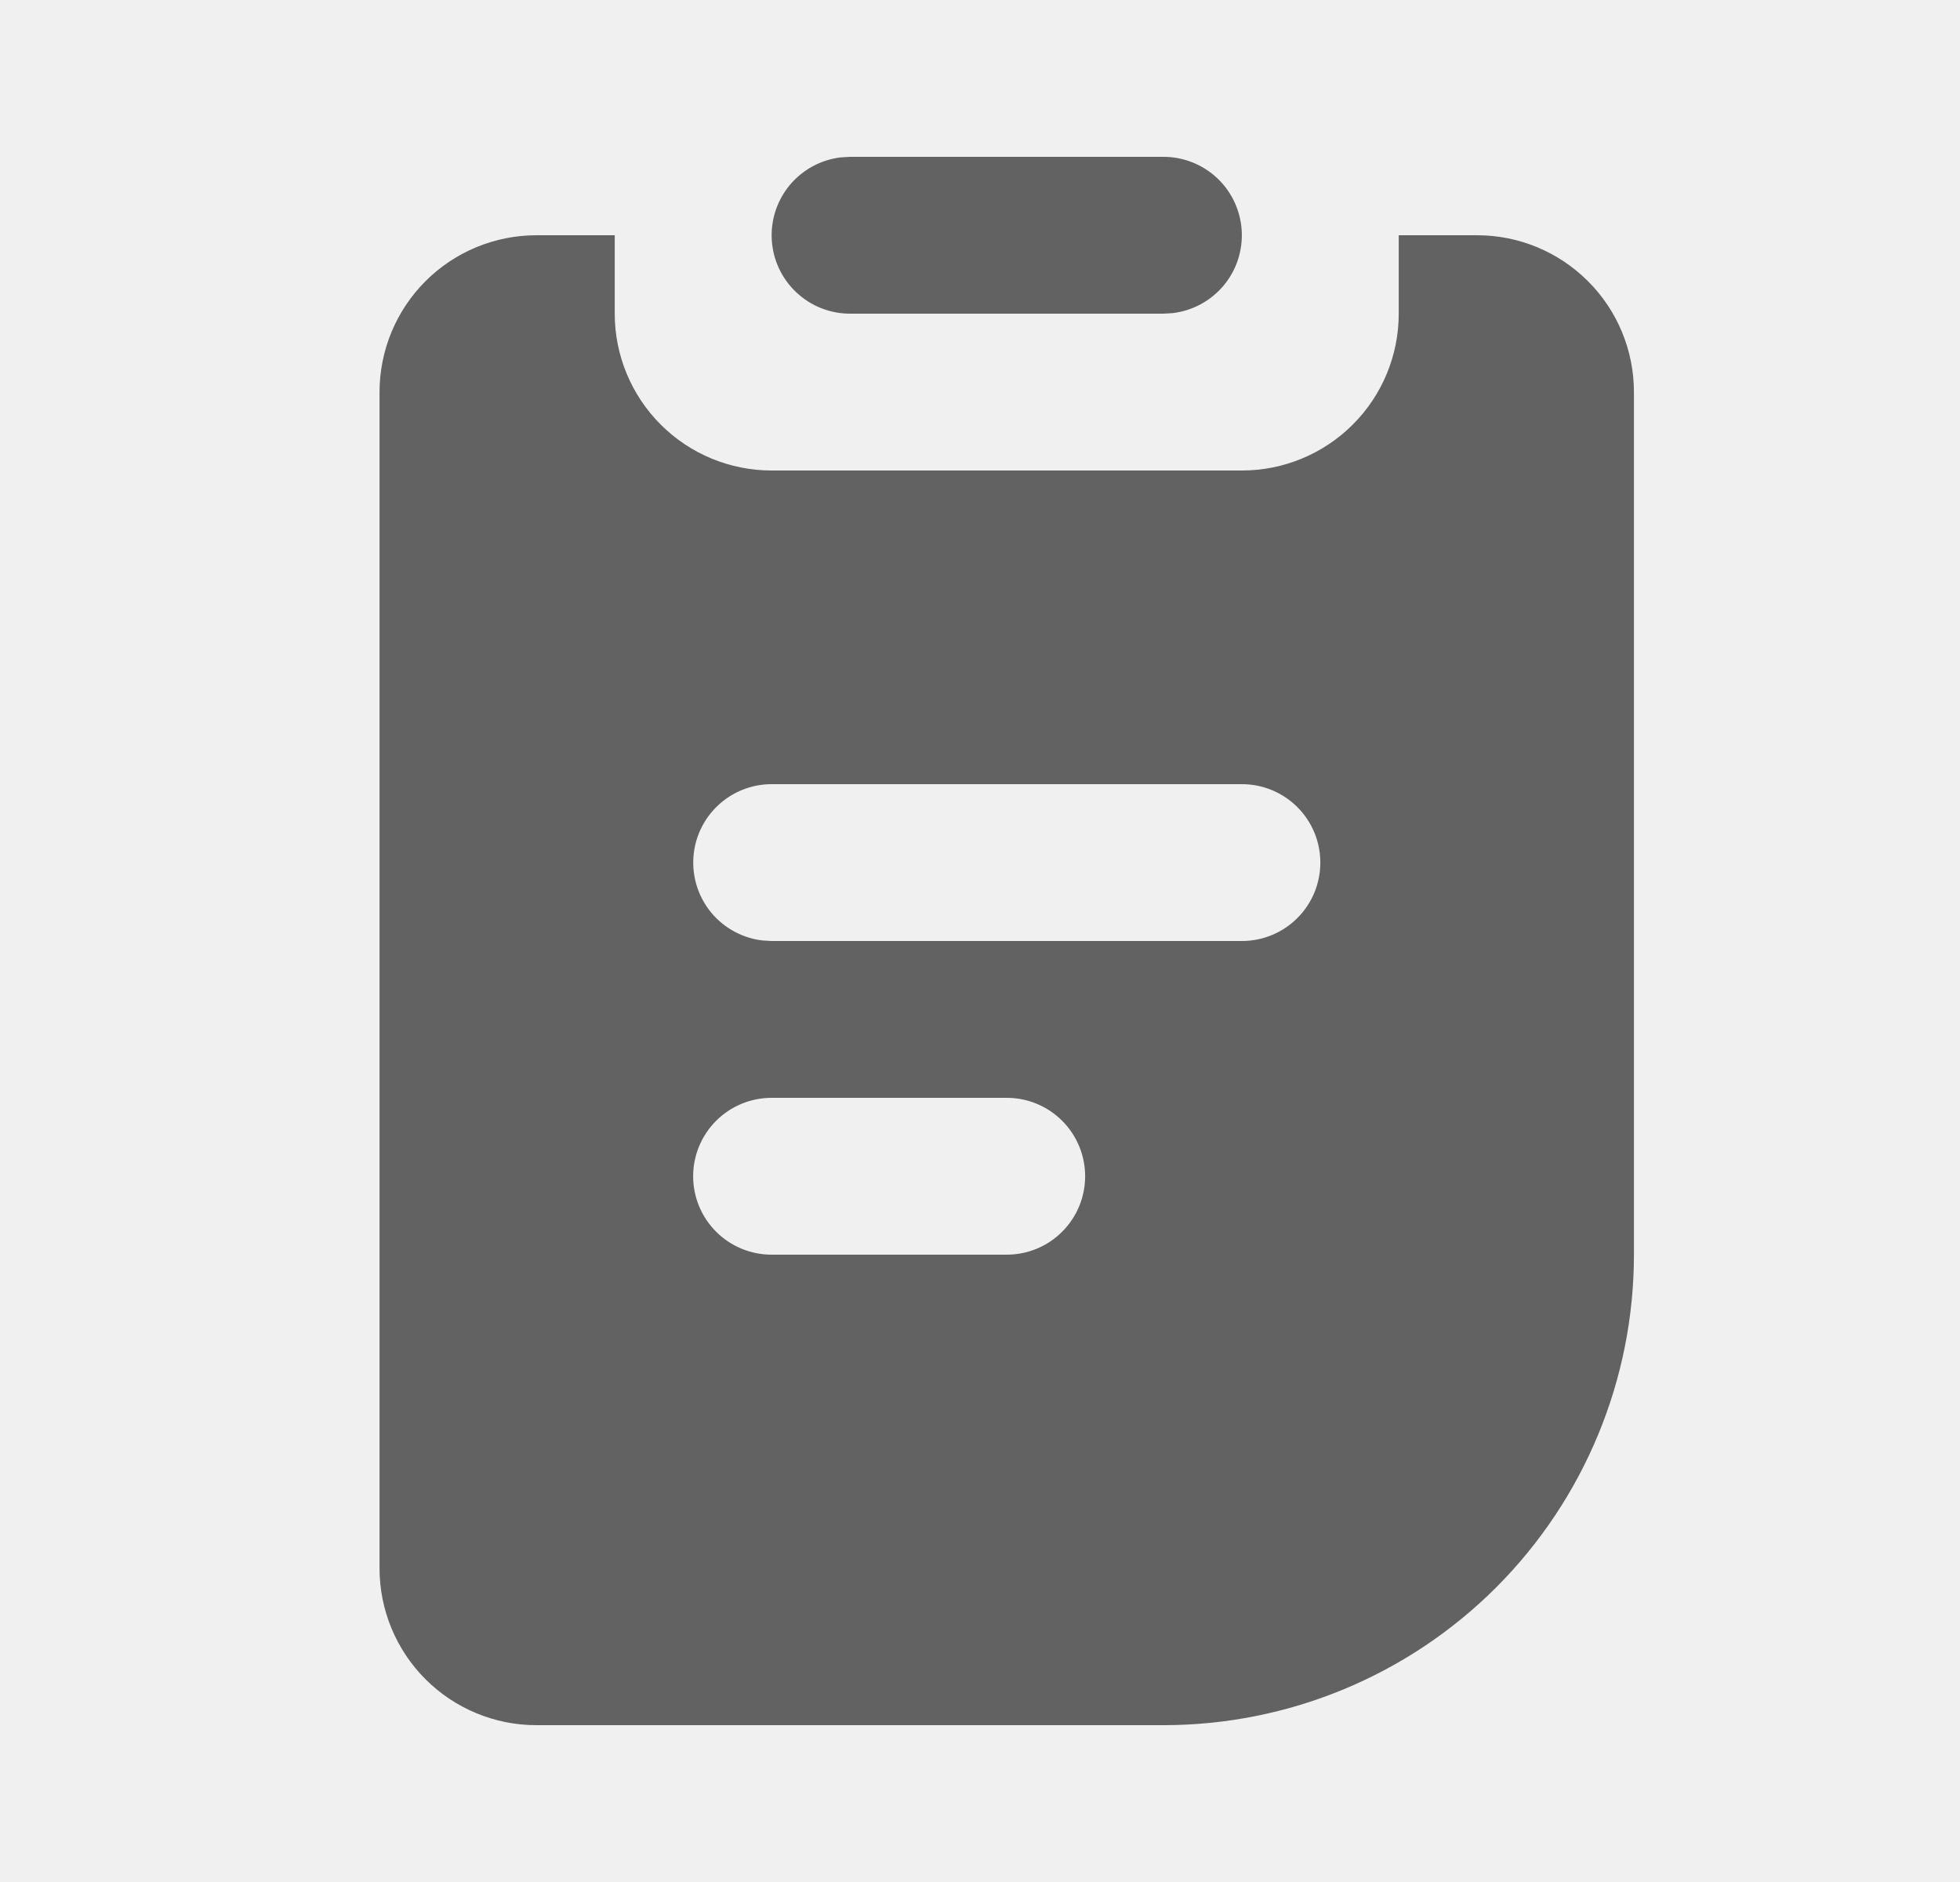
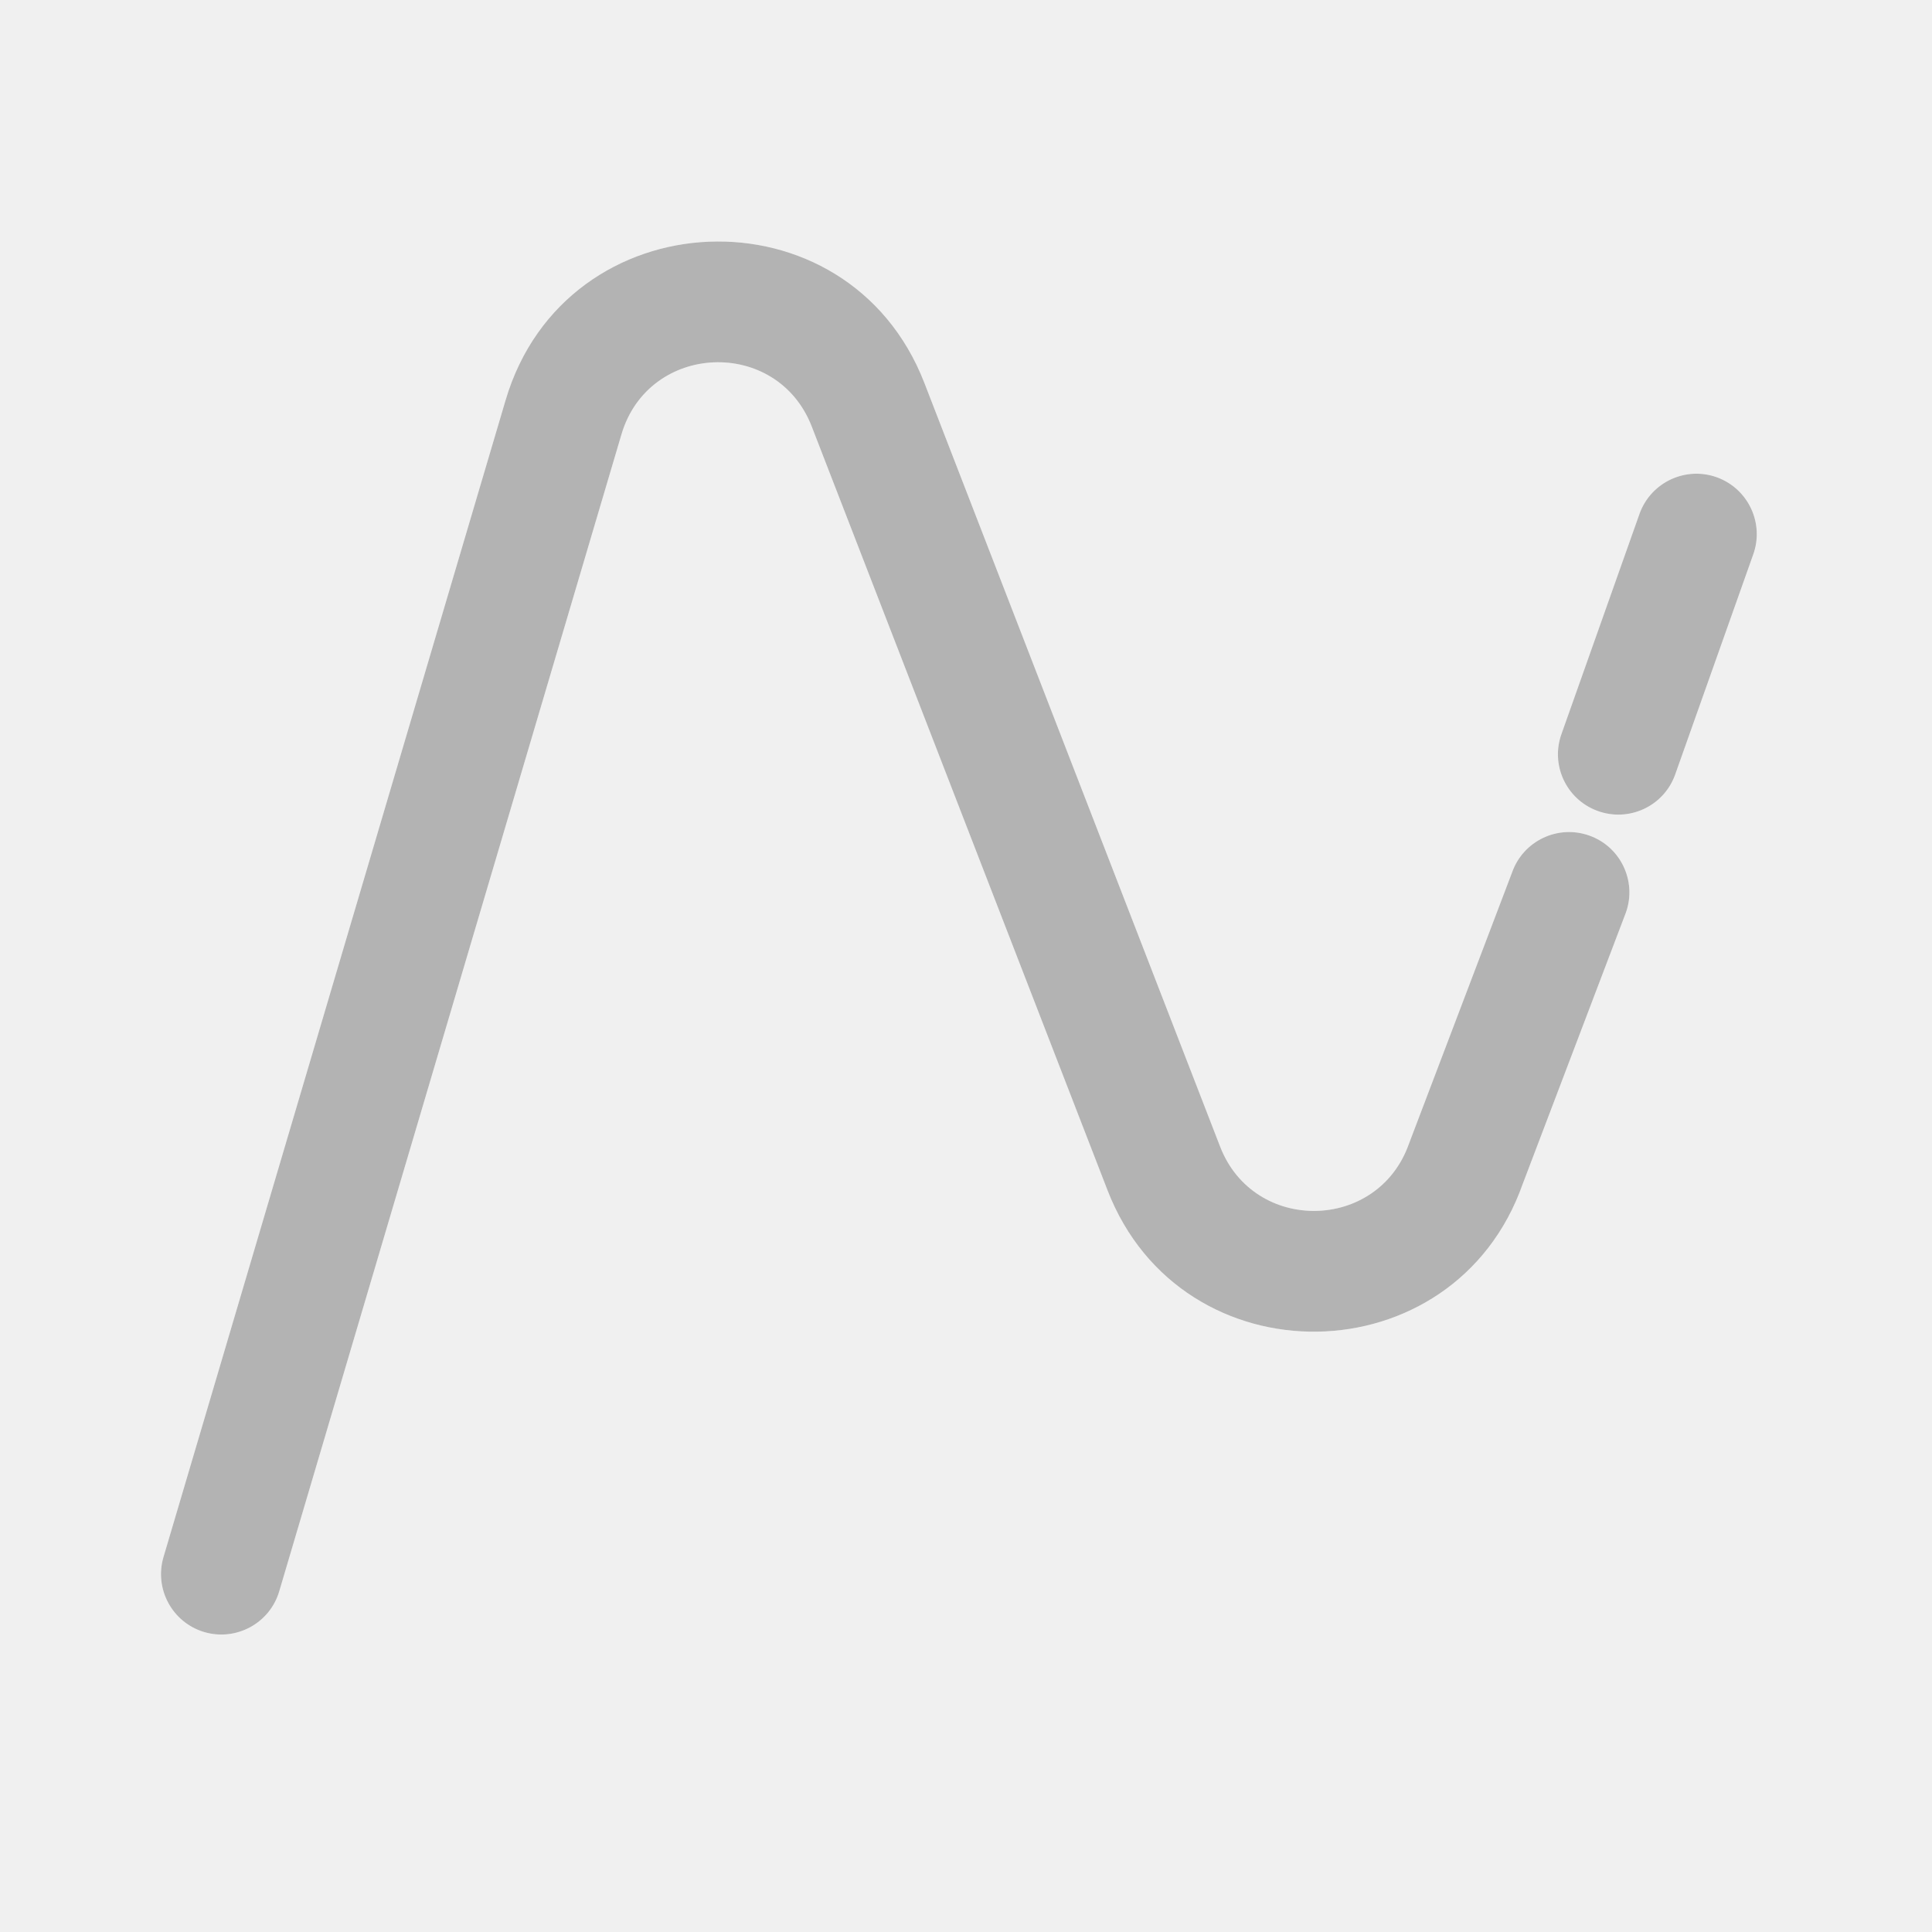
- <svg xmlns="http://www.w3.org/2000/svg" width="25" height="24" viewBox="0 0 25 24" fill="none">
-   <g clip-path="url(#clip0_214_3580)">
-     <path d="M7.841 3V4C7.841 4.53 8.052 5.039 8.427 5.414C8.802 5.789 9.311 6 9.841 6H15.841C16.372 6 16.88 5.789 17.255 5.414C17.631 5.039 17.841 4.53 17.841 4V3H18.841C19.372 3 19.88 3.211 20.255 3.586C20.631 3.961 20.841 4.47 20.841 5V16C20.841 17.591 20.209 19.117 19.084 20.243C17.959 21.368 16.433 22 14.841 22H6.841C6.311 22 5.802 21.789 5.427 21.414C5.052 21.039 4.841 20.53 4.841 20V5C4.841 4.47 5.052 3.961 5.427 3.586C5.802 3.211 6.311 3 6.841 3H7.841ZM12.841 14H9.841C9.576 14 9.322 14.105 9.134 14.293C8.947 14.48 8.841 14.735 8.841 15C8.841 15.265 8.947 15.52 9.134 15.707C9.322 15.895 9.576 16 9.841 16H12.841C13.106 16 13.361 15.895 13.548 15.707C13.736 15.52 13.841 15.265 13.841 15C13.841 14.735 13.736 14.48 13.548 14.293C13.361 14.105 13.106 14 12.841 14ZM15.841 10H9.841C9.586 10 9.341 10.098 9.156 10.273C8.97 10.448 8.859 10.687 8.844 10.941C8.829 11.196 8.912 11.446 9.075 11.642C9.239 11.837 9.471 11.963 9.724 11.993L9.841 12H15.841C16.106 12 16.361 11.895 16.548 11.707C16.736 11.52 16.841 11.265 16.841 11C16.841 10.735 16.736 10.48 16.548 10.293C16.361 10.105 16.106 10 15.841 10ZM14.841 2C15.096 2 15.341 2.098 15.527 2.273C15.712 2.448 15.823 2.687 15.838 2.941C15.853 3.196 15.771 3.446 15.607 3.642C15.443 3.837 15.211 3.963 14.958 3.993L14.841 4H10.841C10.586 4 10.341 3.902 10.156 3.727C9.97 3.552 9.859 3.313 9.844 3.059C9.829 2.804 9.912 2.554 10.075 2.358C10.239 2.163 10.471 2.037 10.724 2.007L10.841 2H14.841Z" fill="#626262" />
-   </g>
-   <defs>
-     <clipPath id="clip0_214_3580">
-       <rect width="24" height="24" fill="white" transform="translate(0.841187)" />
-     </clipPath>
-   </defs>
+ <svg xmlns="http://www.w3.org/2000/svg" width="24" height="24" viewBox="0 0 24 24" fill="none">
+   <path fill-rule="evenodd" clip-rule="evenodd" d="M10.084 5.299C9.653 4.186 8.058 4.252 7.72 5.396L3.469 19.767C3.352 20.164 2.935 20.391 2.537 20.274C2.14 20.156 1.914 19.739 2.031 19.342L6.281 4.97C7.026 2.454 10.535 2.31 11.483 4.757L15.157 14.244C15.576 15.326 17.115 15.303 17.502 14.209L18.784 10.836C18.922 10.446 19.35 10.241 19.741 10.379C20.131 10.516 20.336 10.945 20.198 11.335L18.916 14.707C18.067 17.115 14.68 17.167 13.758 14.786L10.084 5.299Z" fill="white" />
+   <path fill-rule="evenodd" clip-rule="evenodd" d="M10.084 5.299C9.653 4.186 8.058 4.252 7.72 5.396L3.469 19.767C3.352 20.164 2.935 20.391 2.537 20.274C2.14 20.156 1.914 19.739 2.031 19.342L6.281 4.97C7.026 2.454 10.535 2.31 11.483 4.757L15.157 14.244C15.576 15.326 17.115 15.303 17.502 14.209L18.784 10.836C18.922 10.446 19.35 10.241 19.741 10.379C20.131 10.516 20.336 10.945 20.198 11.335L18.916 14.707C18.067 17.115 14.68 17.167 13.758 14.786L10.084 5.299Z" fill="#B3B3B3" />
+   <path fill-rule="evenodd" clip-rule="evenodd" d="M21.333 5.931C21.721 6.075 21.92 6.506 21.777 6.894L20.807 9.629C20.664 10.018 20.233 10.216 19.844 10.073C19.455 9.93 19.256 9.499 19.4 9.11L20.369 6.376C20.513 5.987 20.944 5.788 21.333 5.931Z" fill="white" />
+   <path fill-rule="evenodd" clip-rule="evenodd" d="M21.333 5.931C21.721 6.075 21.92 6.506 21.777 6.894L20.807 9.629C20.664 10.018 20.233 10.216 19.844 10.073C19.455 9.93 19.256 9.499 19.4 9.11L20.369 6.376C20.513 5.987 20.944 5.788 21.333 5.931Z" fill="#B3B3B3" />
</svg>
